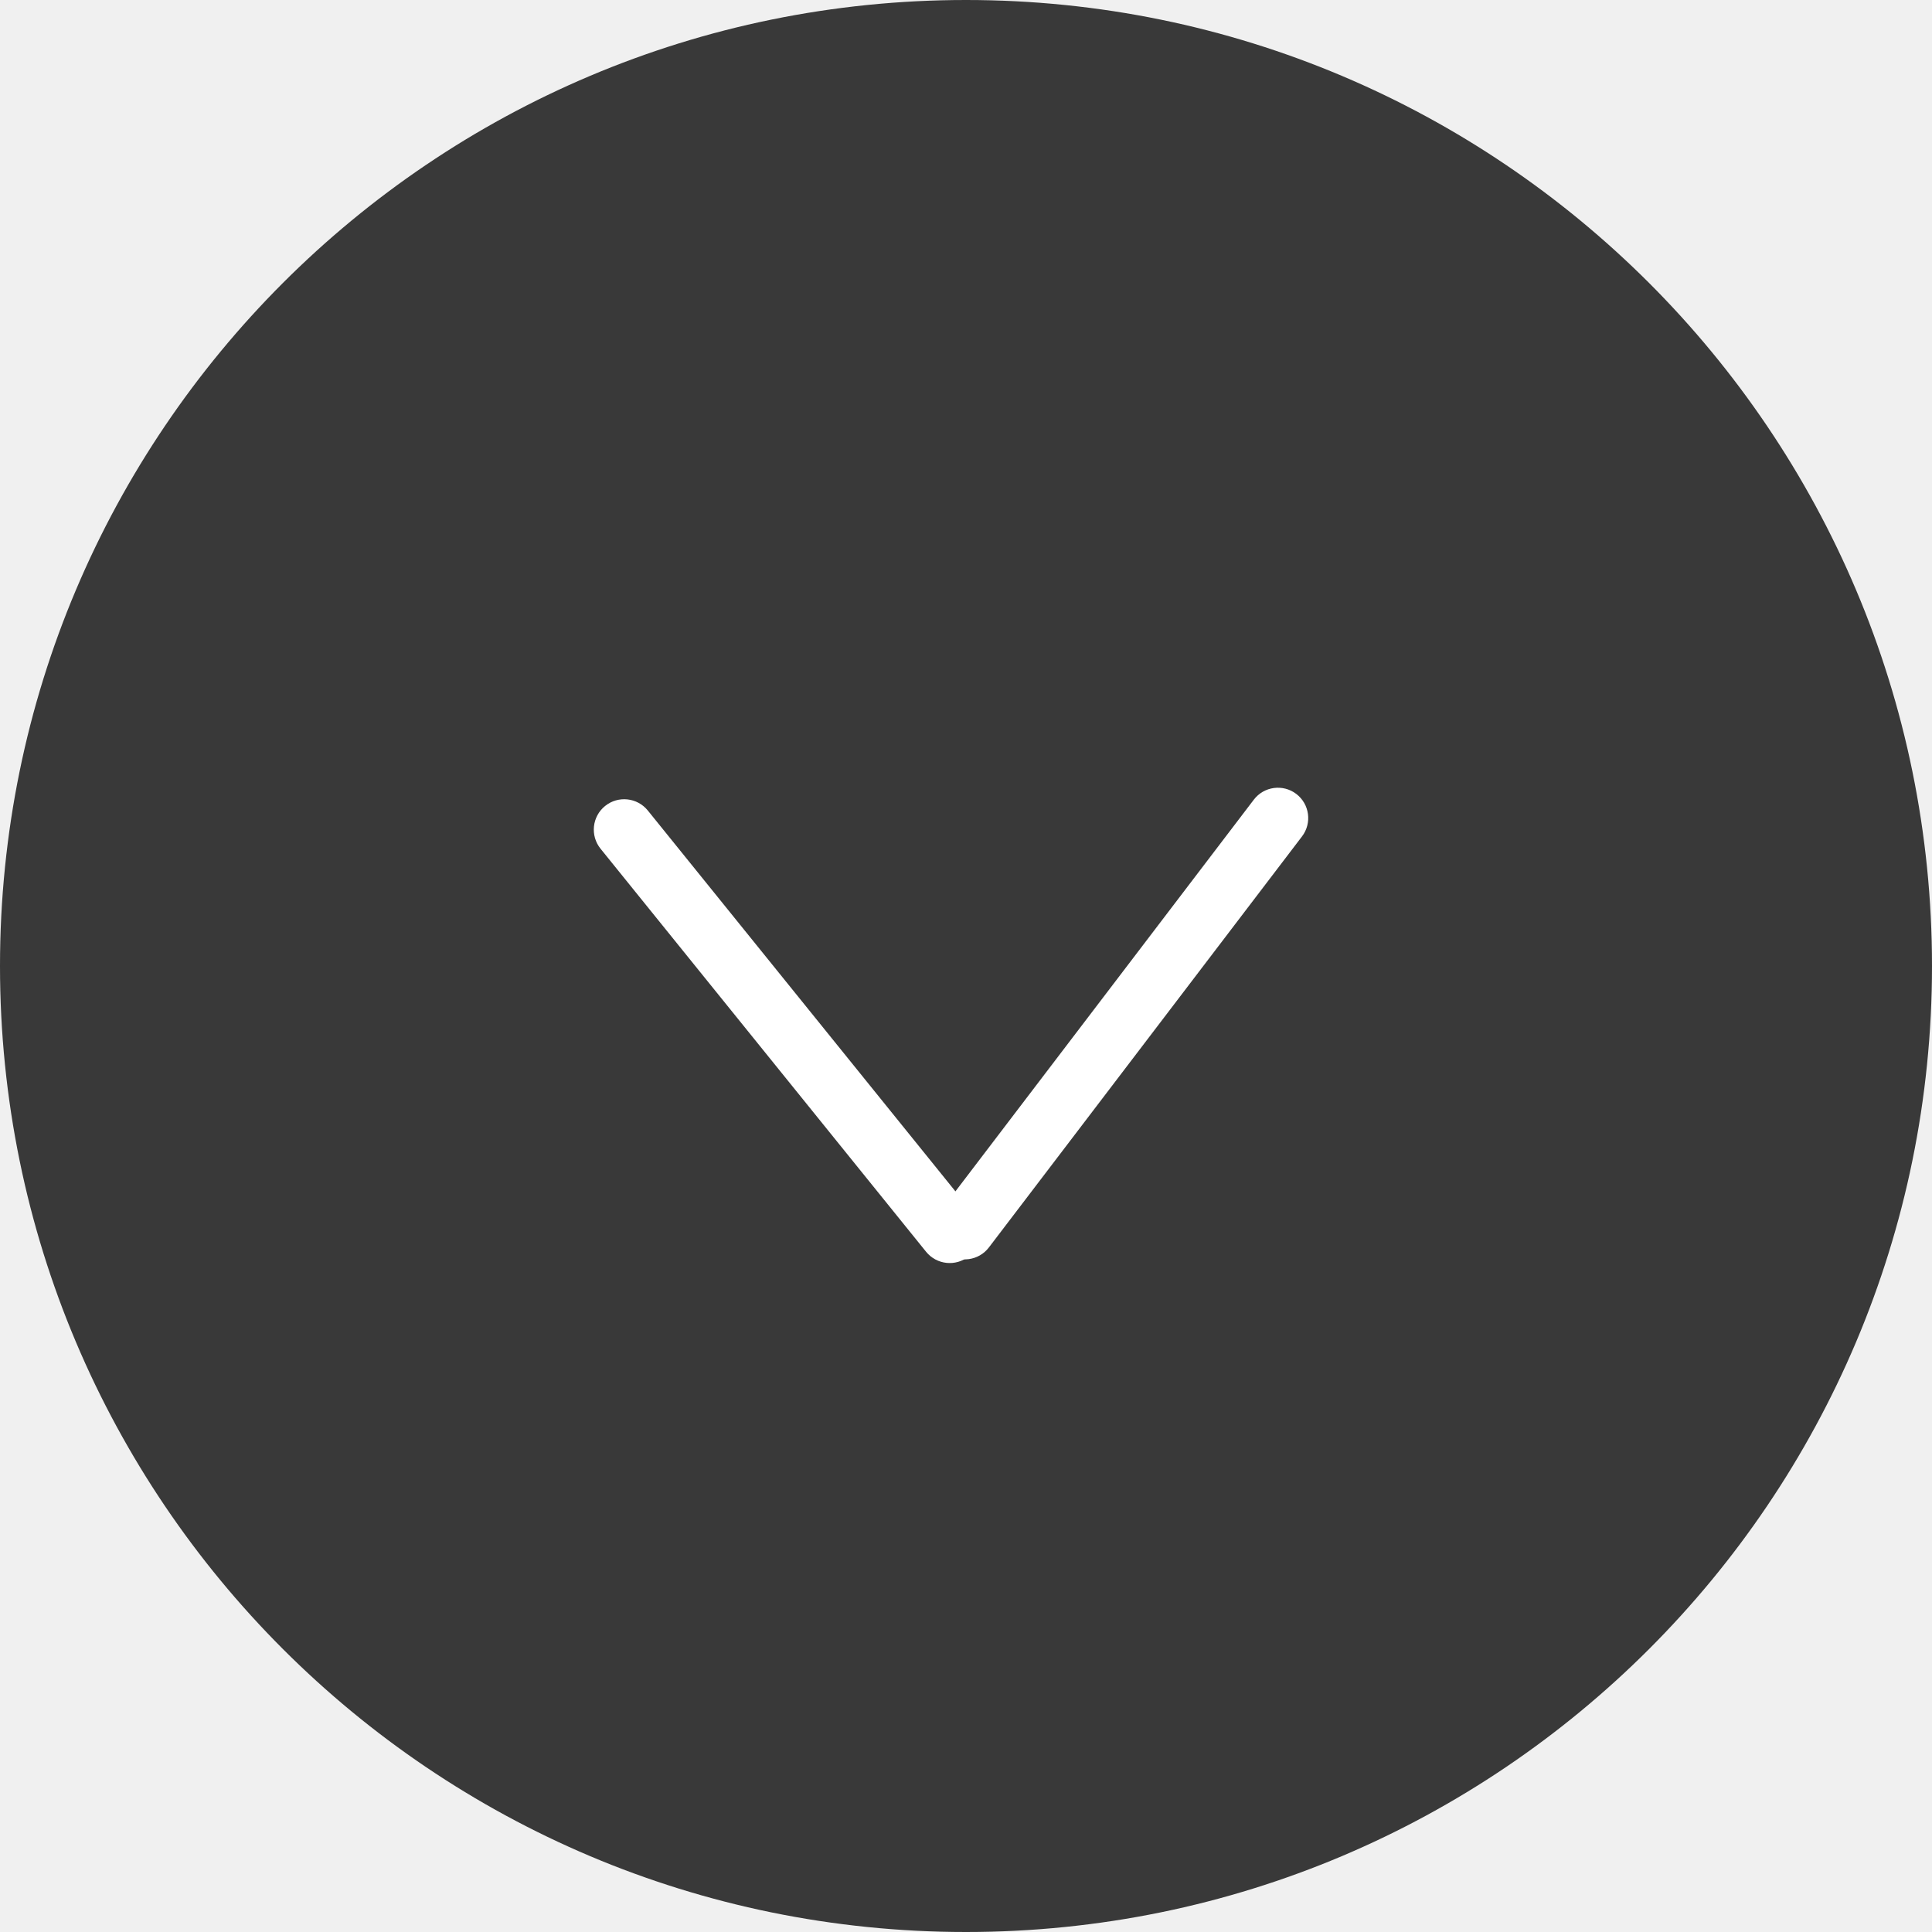
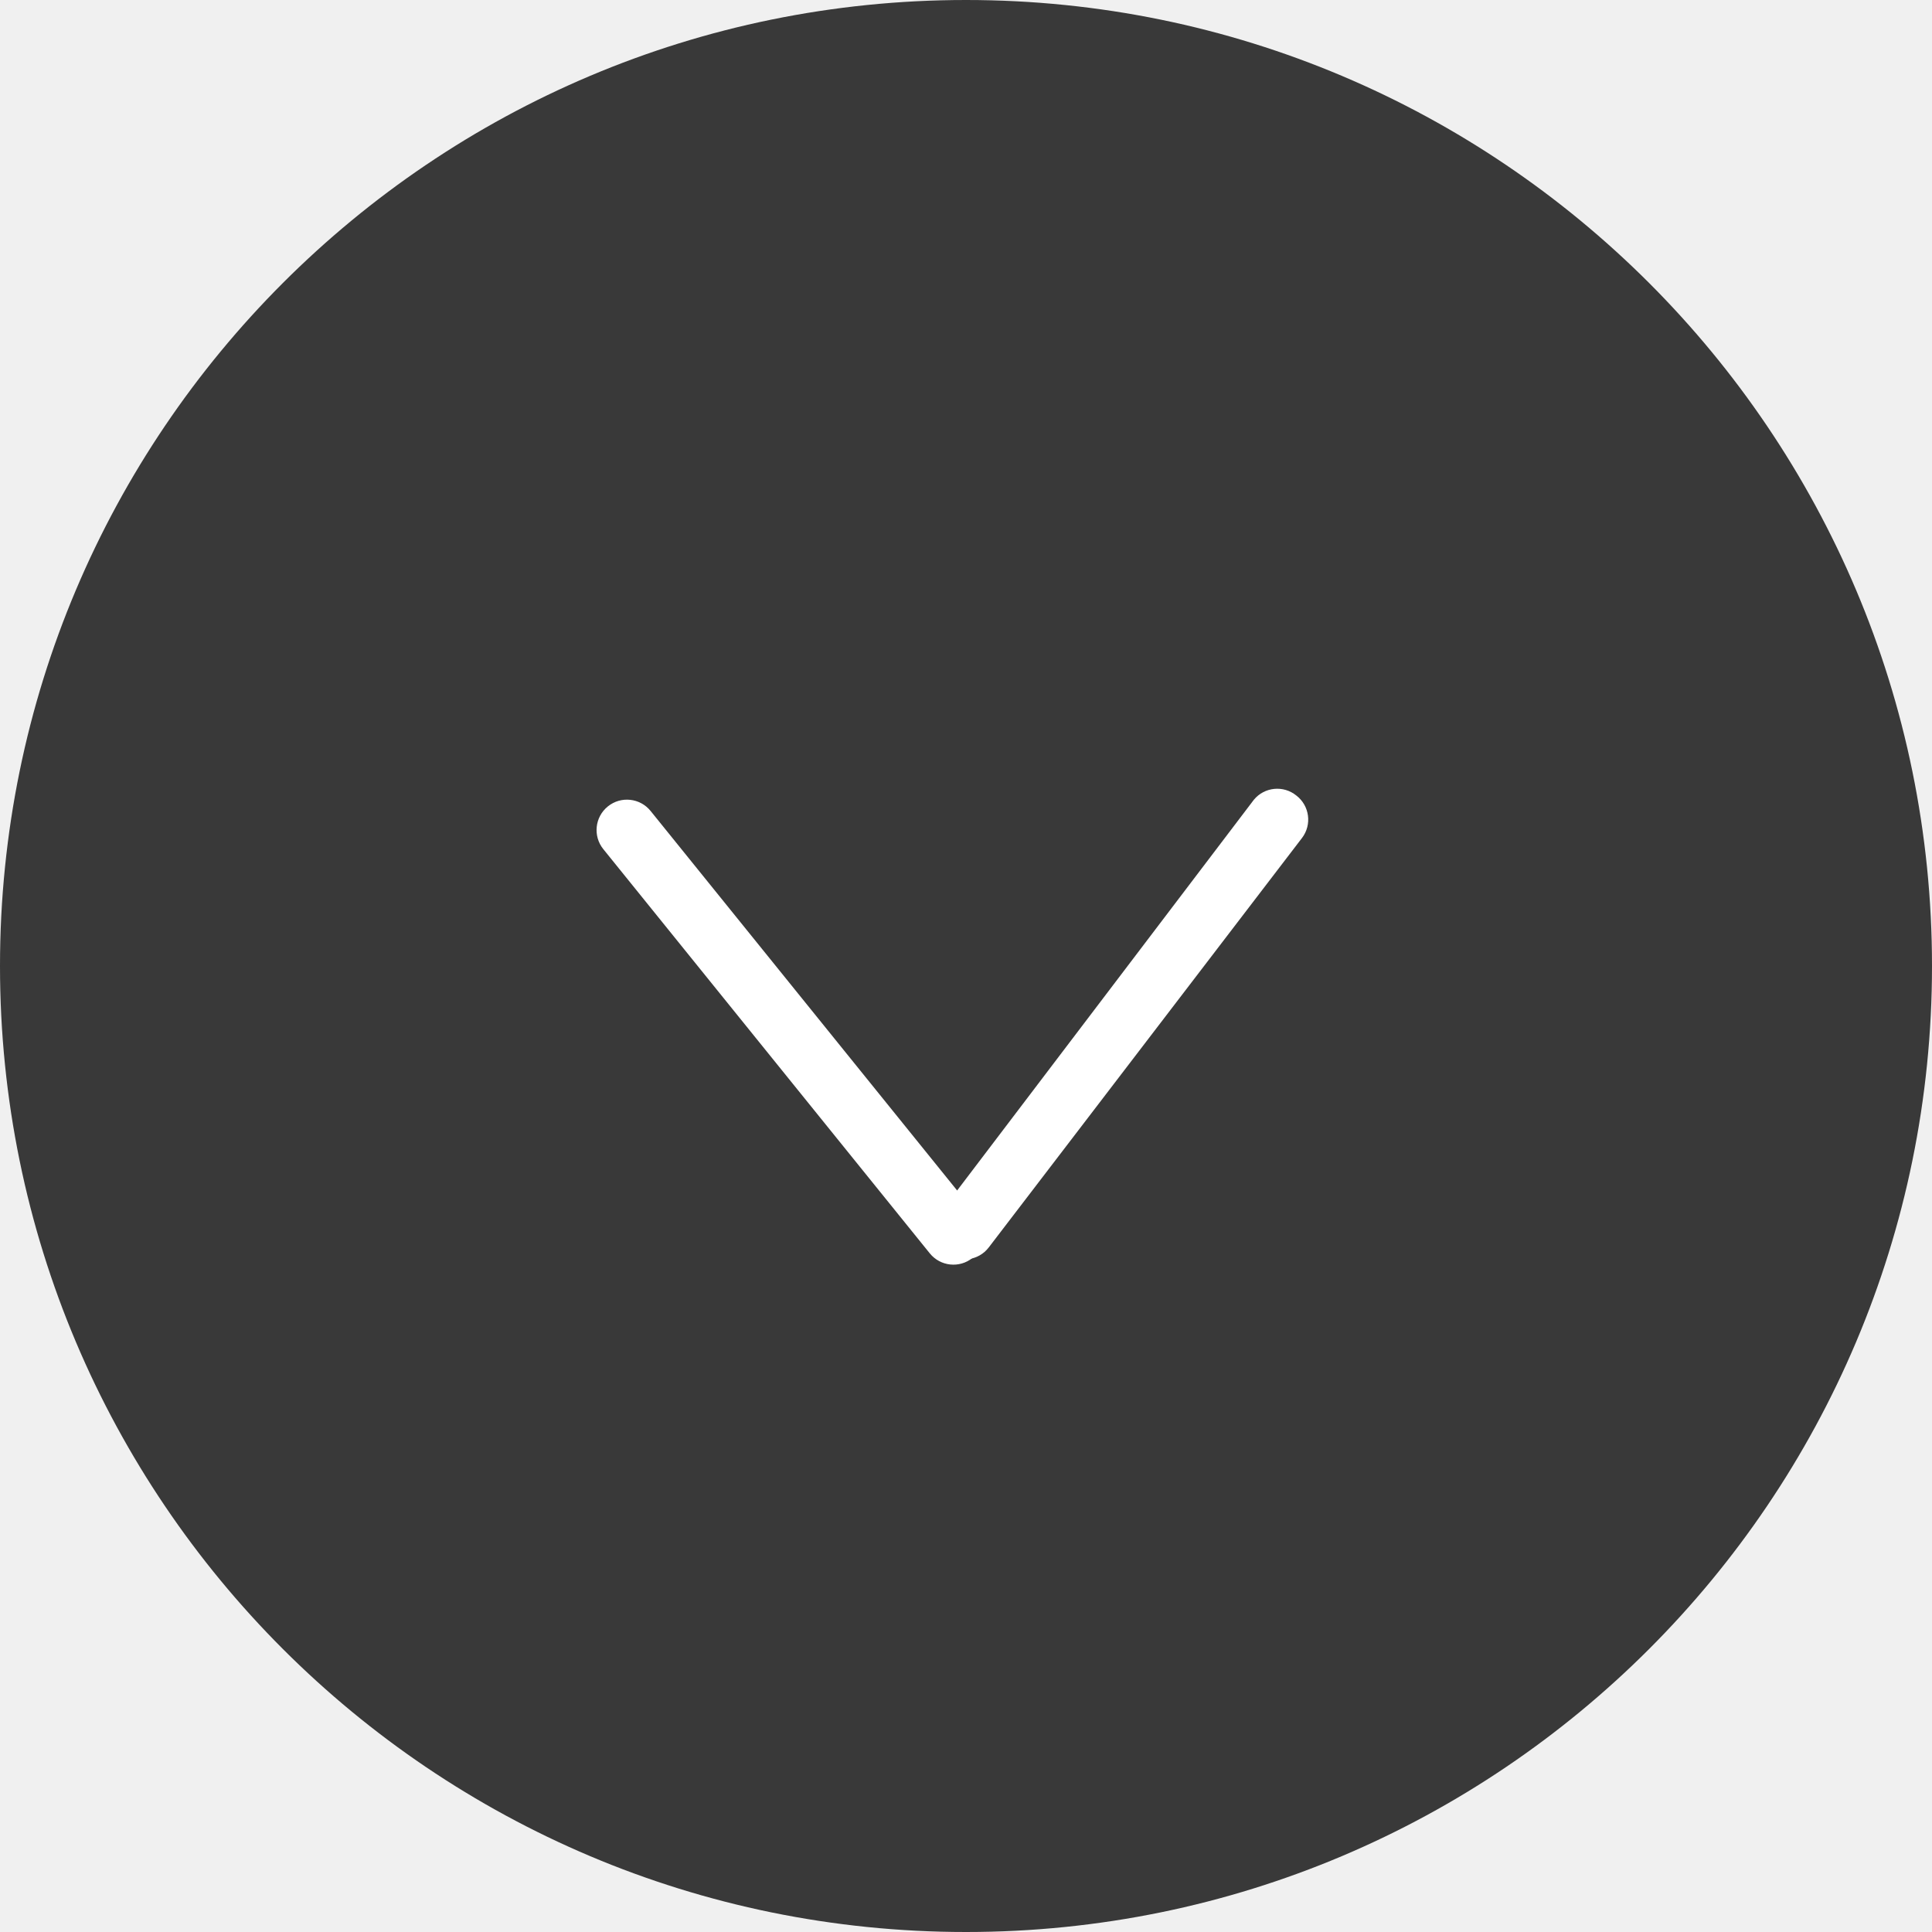
<svg xmlns="http://www.w3.org/2000/svg" id="Layer_1" data-name="Layer 1" viewBox="0 0 51 51">
  <defs>
    <style>.cls-1{fill:#393939;}.cls-2{fill:#fff;}</style>
  </defs>
  <circle class="cls-1" cx="25.5" cy="25.5" r="25.5" />
-   <rect class="cls-2" x="24.4" y="27.9" width="1.6" height="15.24" rx="0.8" transform="matrix(0.78, -0.63, 0.63, 0.78, -21.26, 15.39)" />
-   <rect class="cls-2" x="33.3" y="27.9" width="1.6" height="15.24" rx="0.8" transform="translate(24 -21.9) rotate(37.3)" />
+   <rect class="cls-2" x="19.97" y="19.58" width="1.6" height="15.28" rx="0.8" transform="matrix(0.78, -0.63, 0.63, 0.78, -12.49, 19.1)" />
+   <path class="cls-2" d="M34.22,21h0a.8.8,0,0,1,.15,1.12L26.1,32.93a.8.8,0,0,1-1.12.15h0A.8.8,0,0,1,24.83,32L33.1,21.11A.8.8,0,0,1,34.22,21Z" />
</svg>
